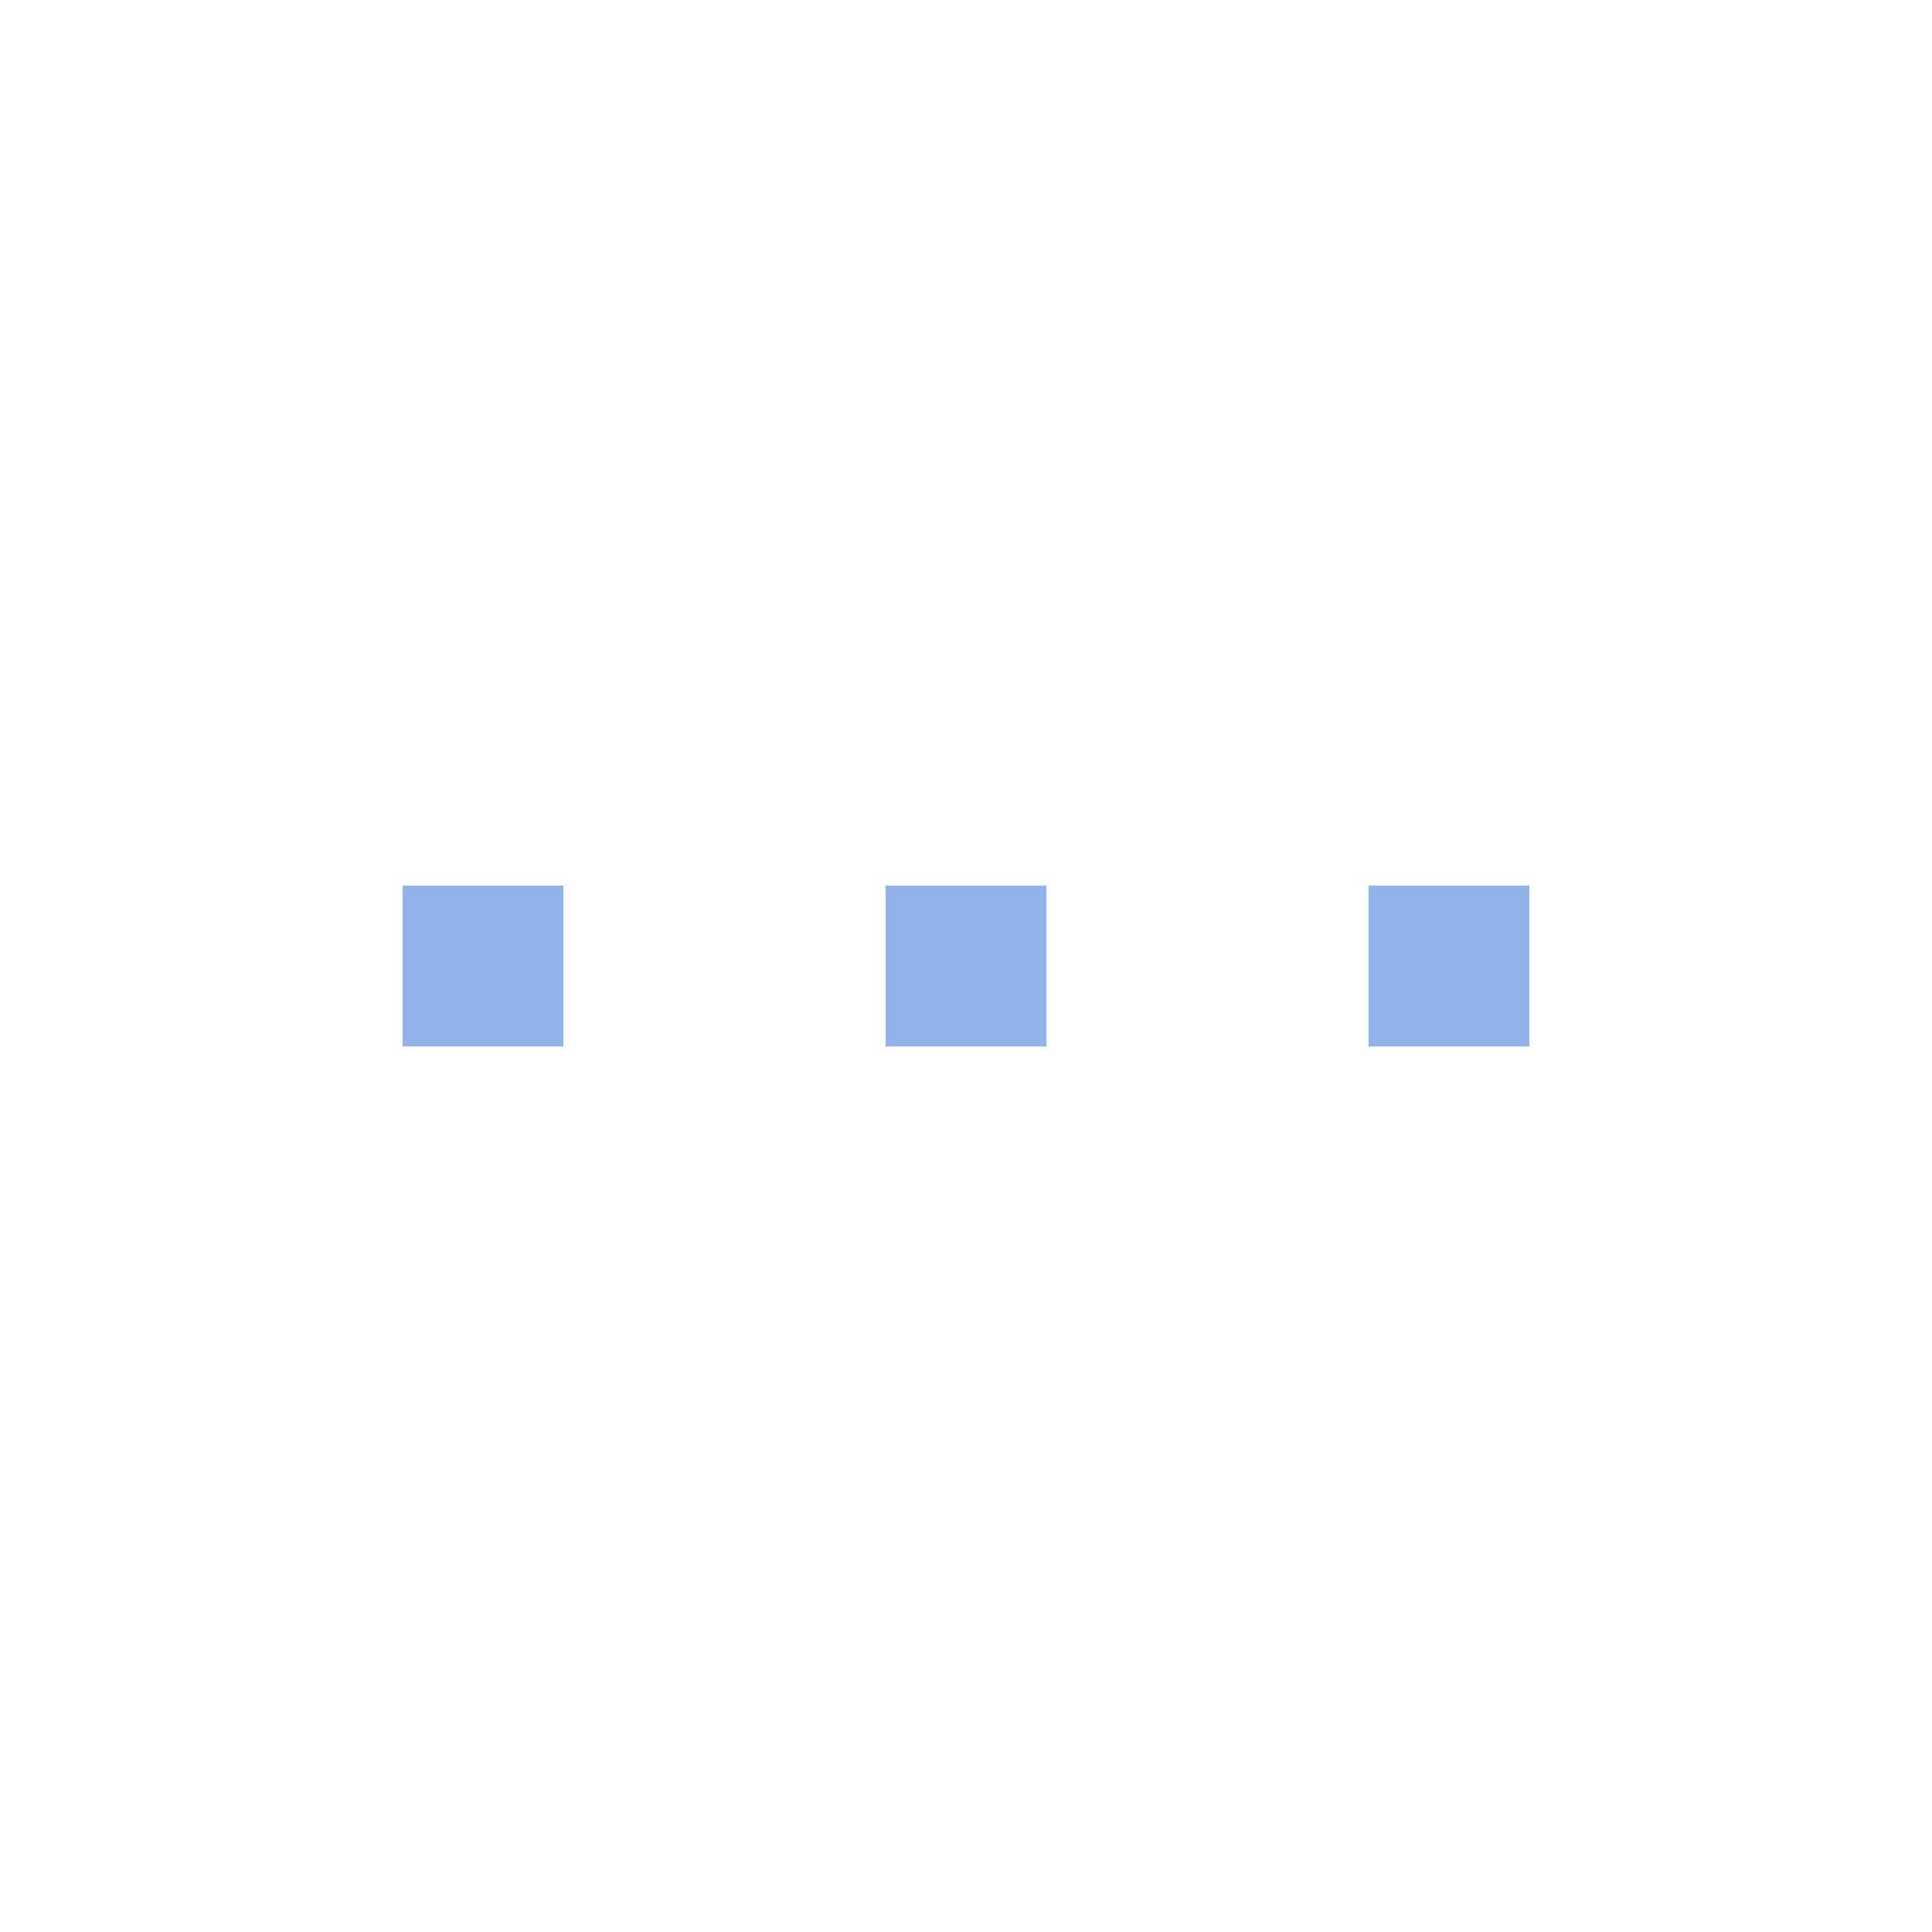
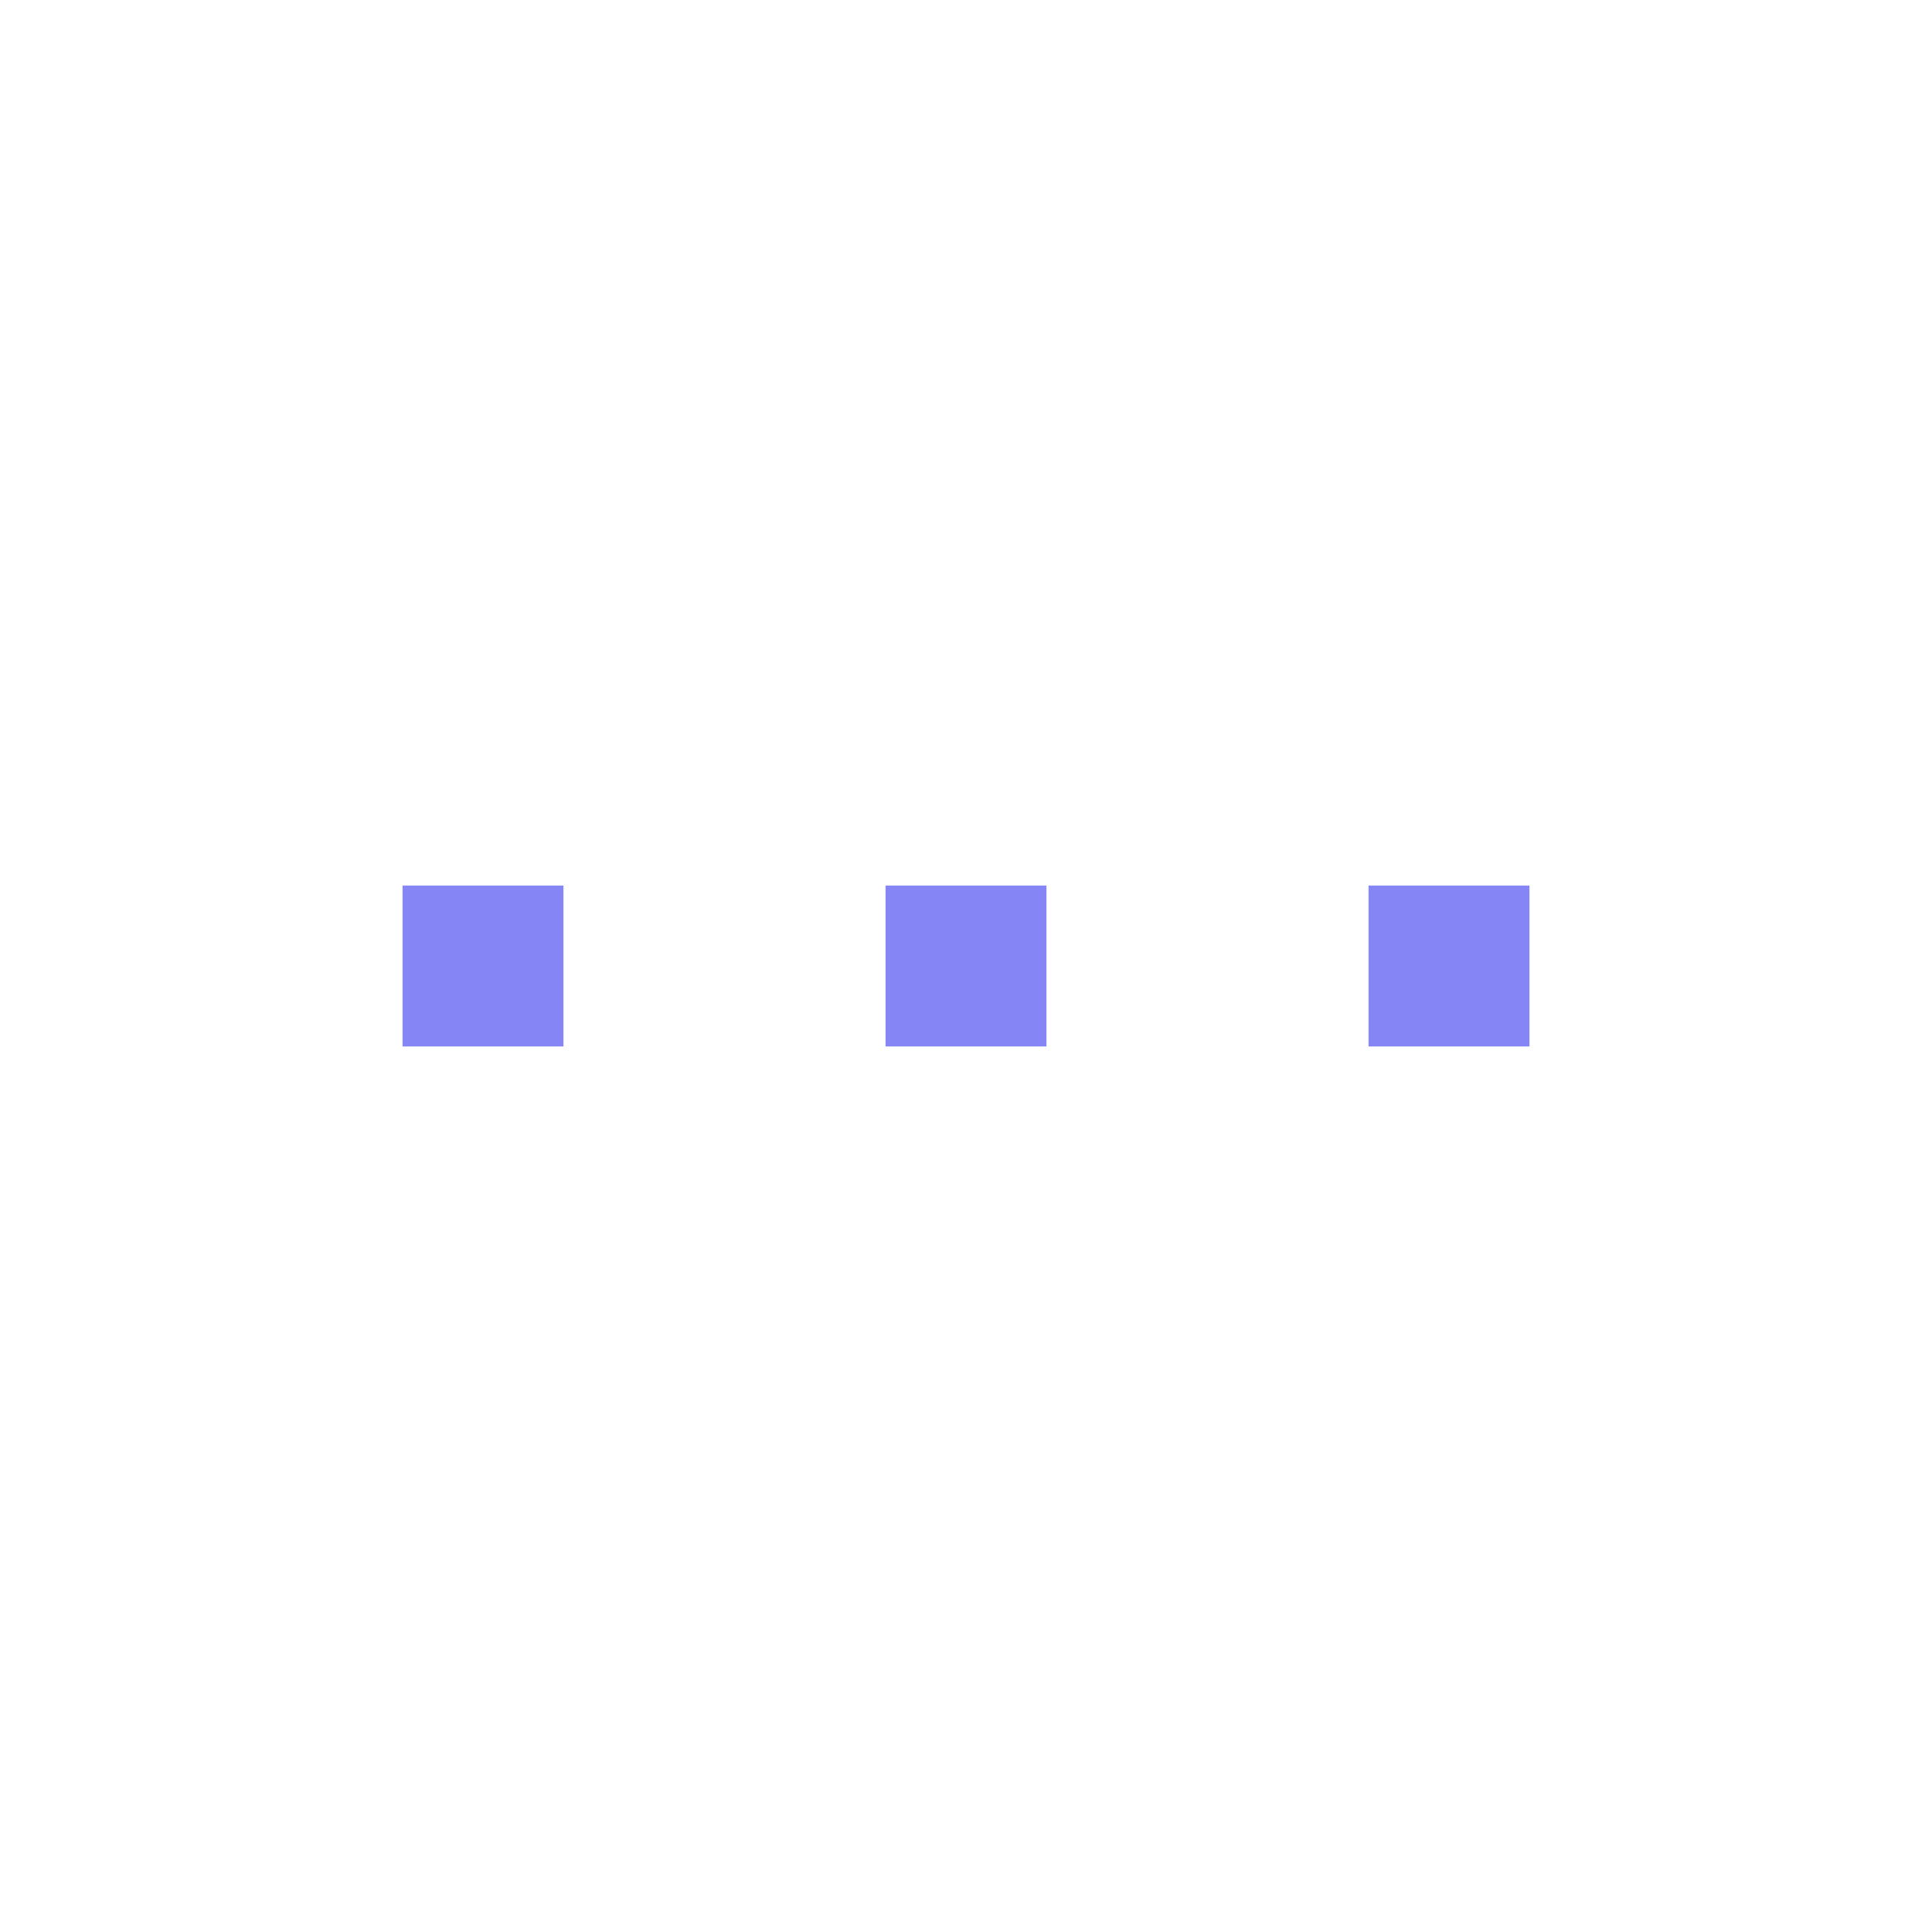
<svg xmlns="http://www.w3.org/2000/svg" xmlns:ns1="http://www.openswatchbook.org/uri/2009/osb" xmlns:xlink="http://www.w3.org/1999/xlink" width="24" height="24" id="svg11300" version="1.0" style="display:inline;enable-background:new">
  <defs id="defs3">
    <linearGradient id="selected_bg_color" ns1:paint="solid">
-       <stop style="stop-color:#92B3EA;stop-opacity:1;" offset="0" id="stop4140" />
+       <stop style="stop-color:#8585f5;stop-opacity:1;" offset="0" id="stop4140" />
    </linearGradient>
    <linearGradient xlink:href="#selected_bg_color" id="linearGradient4142" x1="6" y1="287" x2="6" y2="289" gradientUnits="userSpaceOnUse" />
  </defs>
  <g style="display:inline" id="layer1" transform="translate(0,-276)">
    <rect style="opacity:1;fill:url(#linearGradient4142);fill-opacity:1;stroke:none;stroke-width:1;stroke-linecap:round;stroke-linejoin:miter;stroke-miterlimit:4;stroke-dasharray:none;stroke-dashoffset:0;stroke-opacity:1" id="rect4138" width="2" height="2" x="5" y="287" />
    <rect style="display:inline;opacity:1;fill:url(#selected_bg_color);fill-opacity:1;stroke:none;stroke-width:1;stroke-linecap:round;stroke-linejoin:miter;stroke-miterlimit:4;stroke-dasharray:none;stroke-dashoffset:0;stroke-opacity:1;enable-background:new" id="rect4138-6" width="2" height="2" x="11" y="287" />
    <rect style="display:inline;opacity:1;fill:url(#selected_bg_color);fill-opacity:1;stroke:none;stroke-width:1;stroke-linecap:round;stroke-linejoin:miter;stroke-miterlimit:4;stroke-dasharray:none;stroke-dashoffset:0;stroke-opacity:1;enable-background:new" id="rect4138-9" width="2" height="2" x="17" y="287" />
  </g>
</svg>
